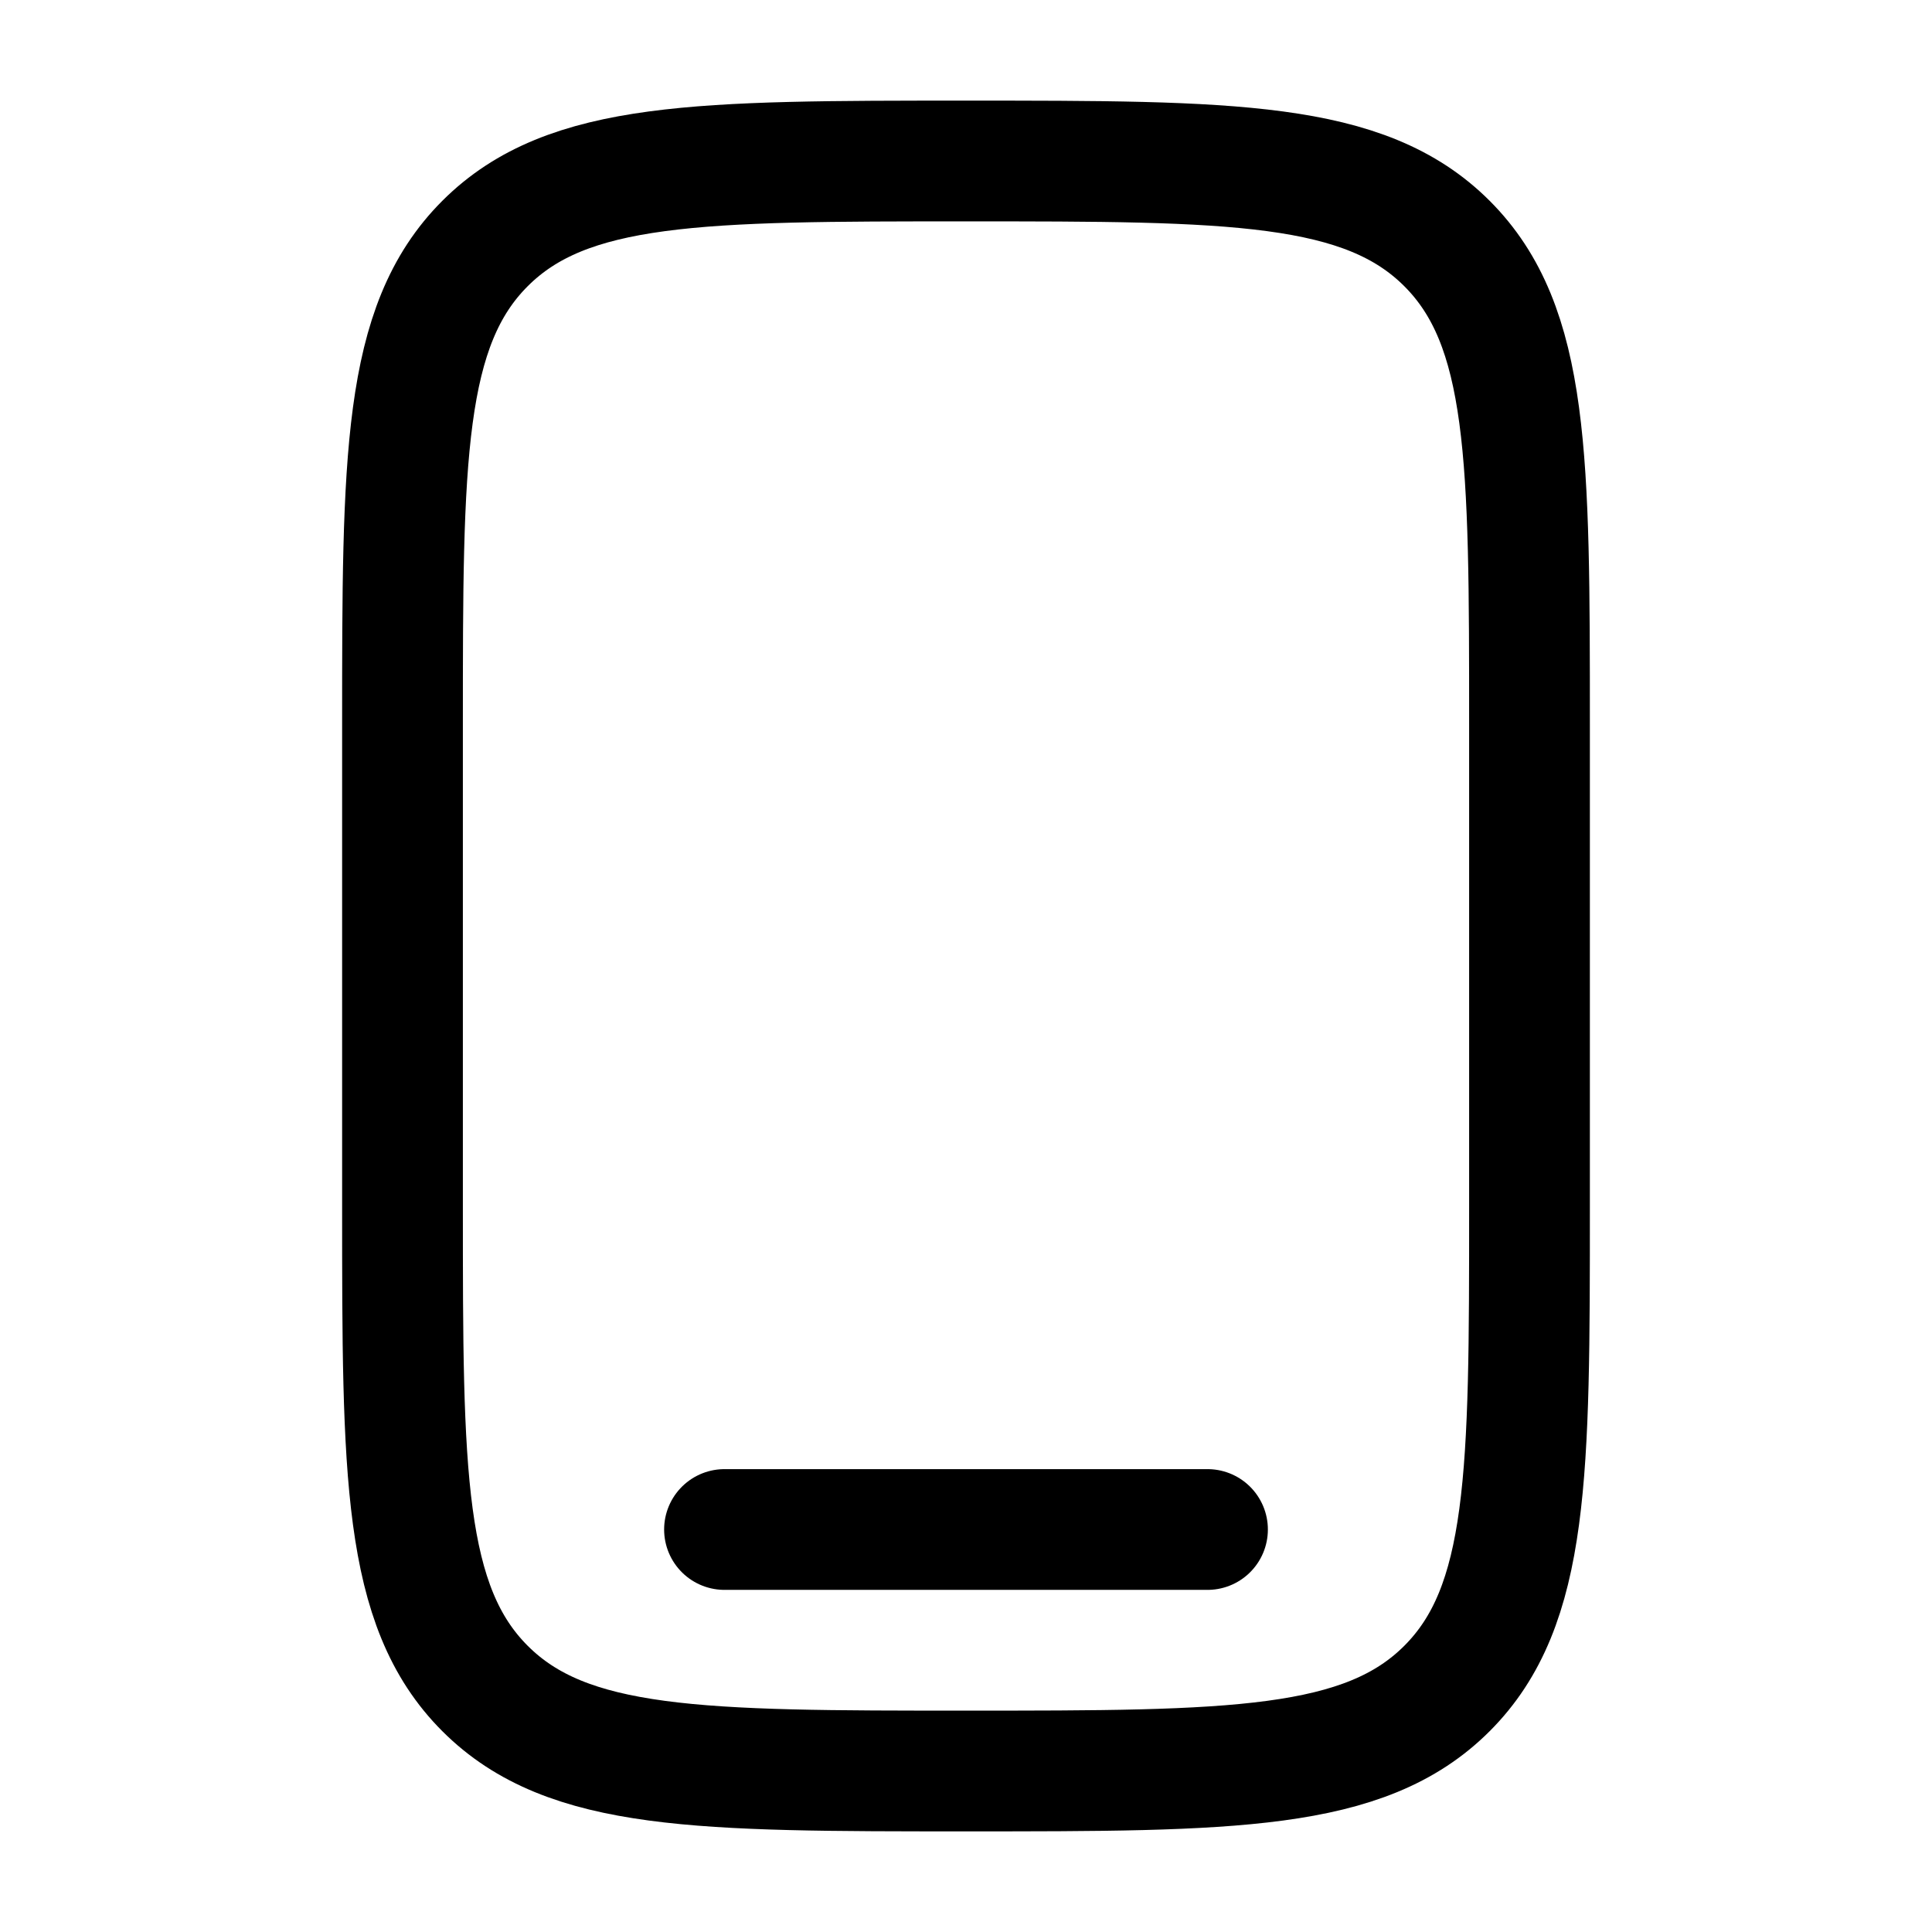
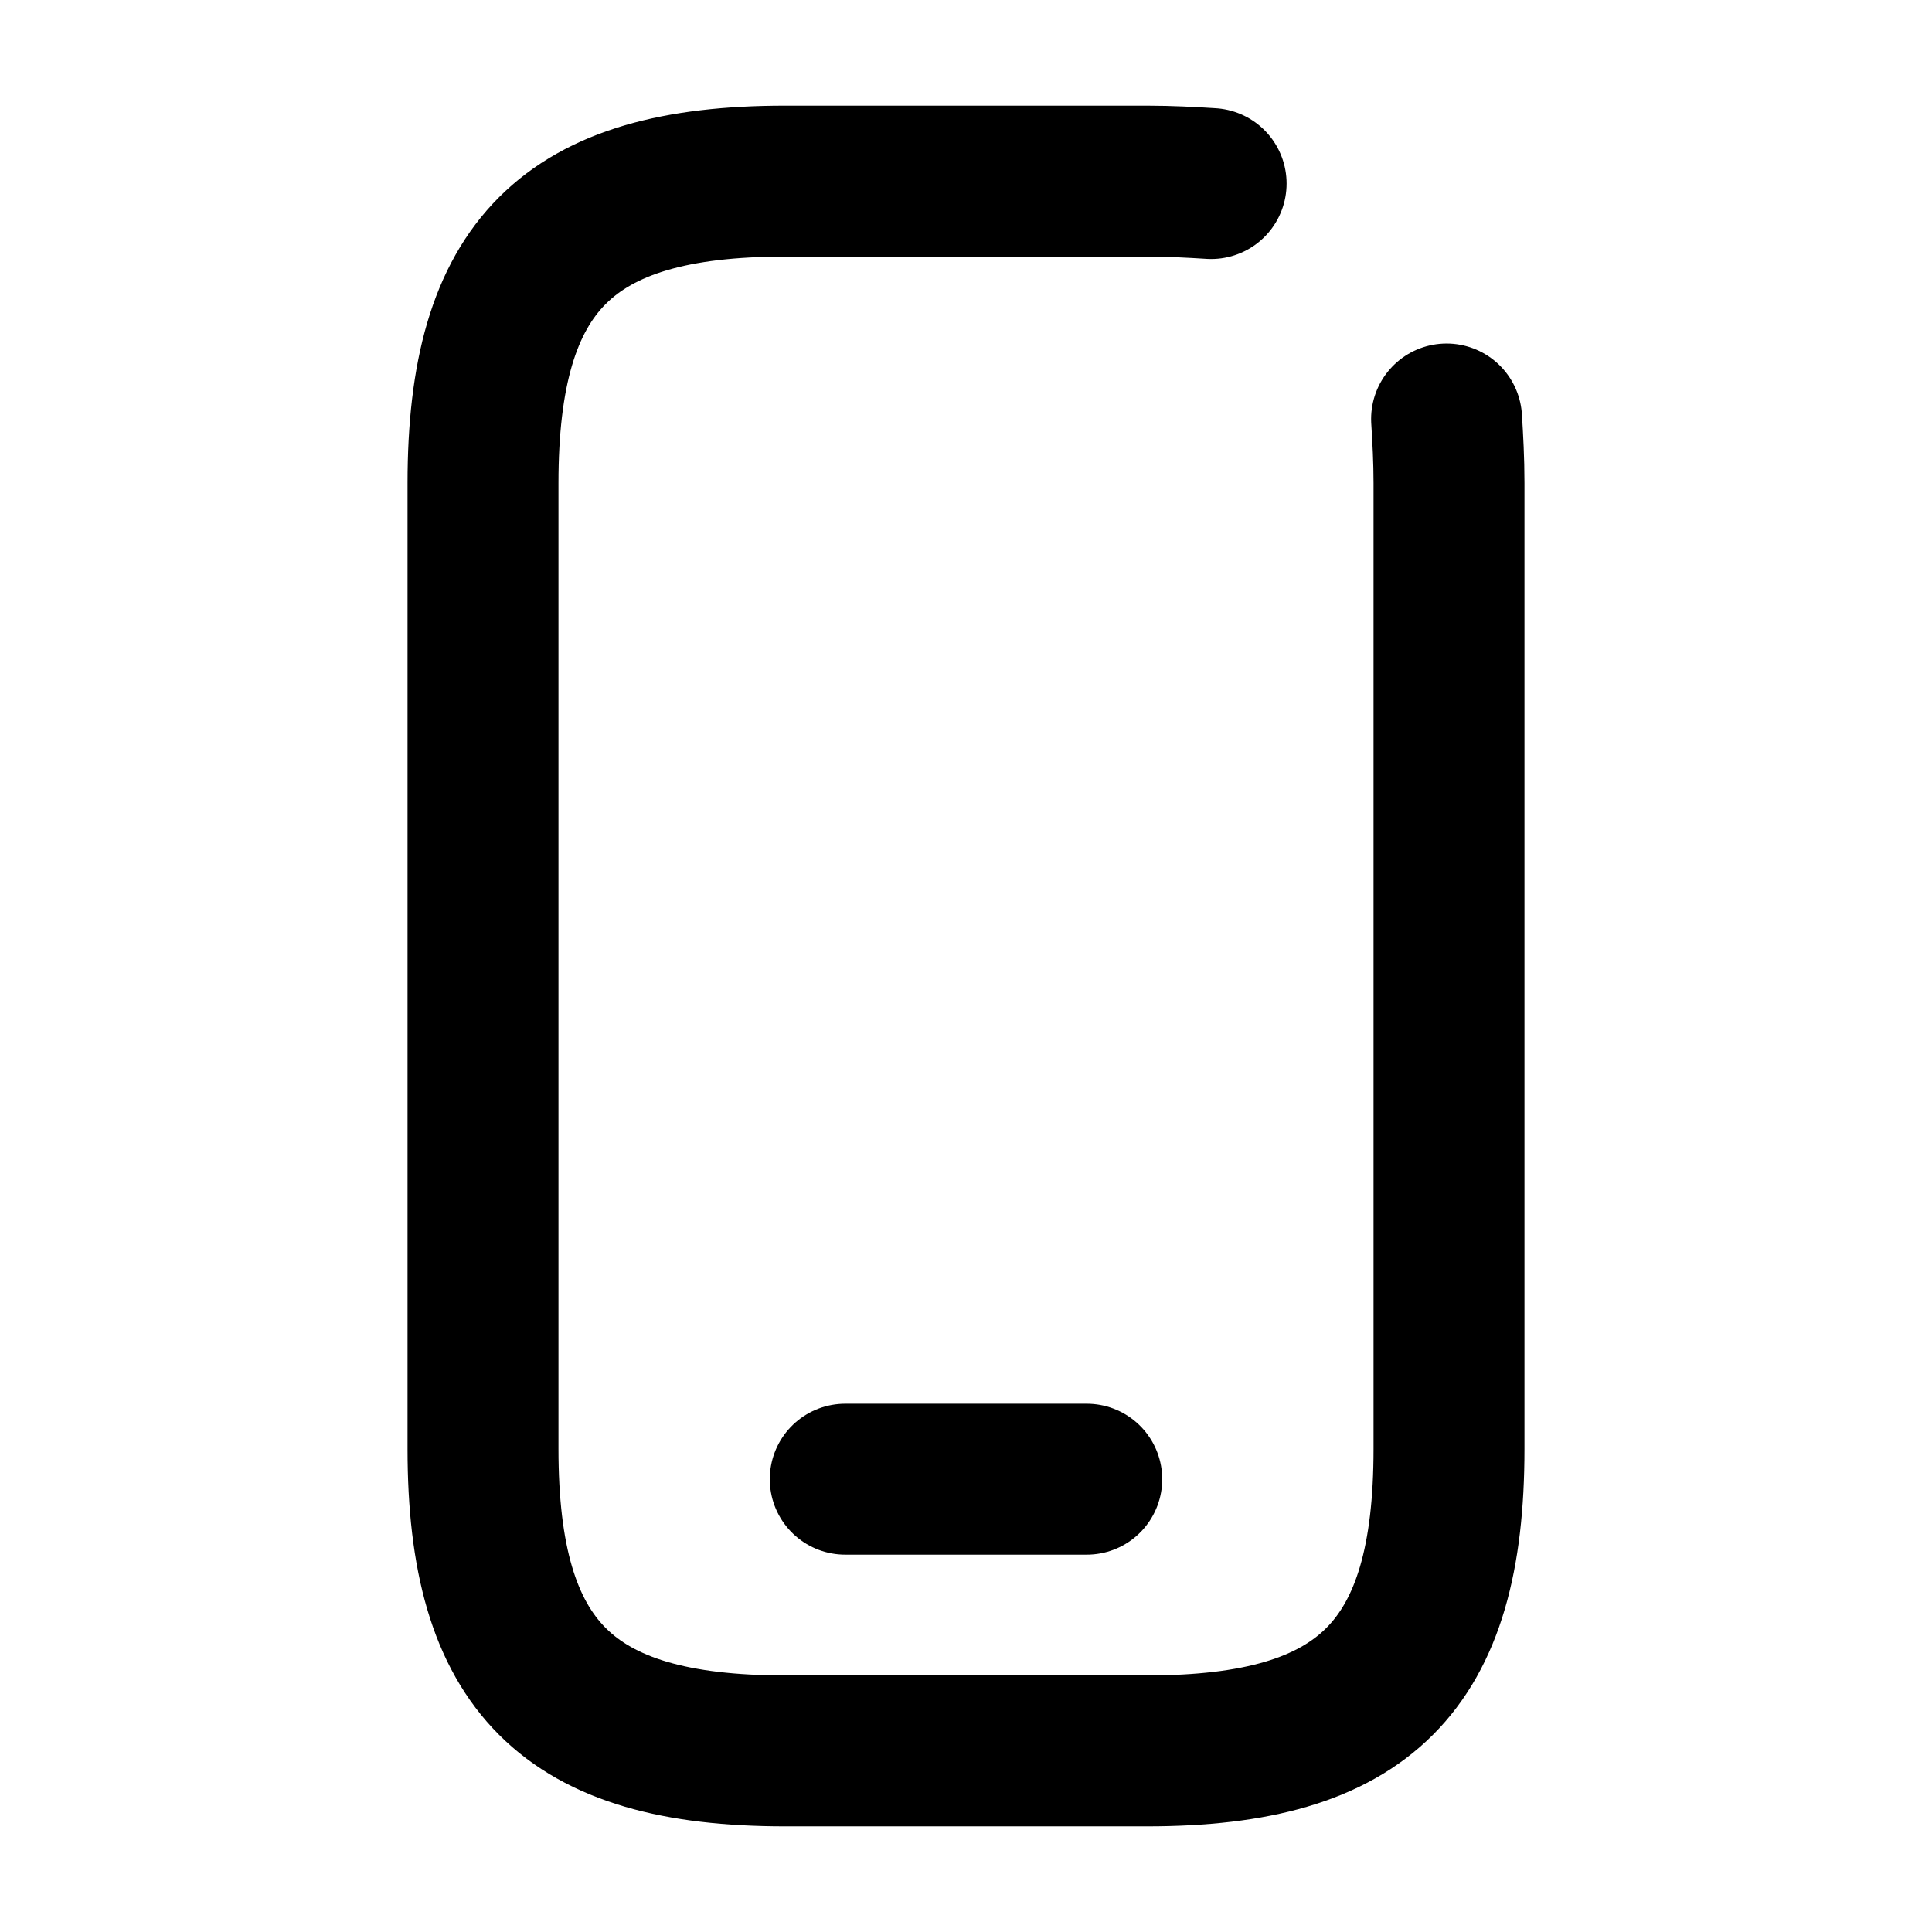
- <svg xmlns="http://www.w3.org/2000/svg" width="1em" height="1em" viewBox="0 0 24 24">
-   <g fill="none" stroke="currentColor" stroke-width="1.5">
-     <path d="M5 9c0-3.3 0-4.95 1.025-5.975C7.05 2 8.7 2 12 2s4.95 0 5.975 1.025C19 4.05 19 5.7 19 9v6c0 3.3 0 4.95-1.025 5.975C16.95 22 15.3 22 12 22s-4.95 0-5.975-1.025C5 19.95 5 18.3 5 15z" />
-     <path stroke-linecap="round" d="M15 19H9" />
-   </g>
+ <svg xmlns="http://www.w3.org/2000/svg" width="16" height="16" viewBox="0 0 16 16" fill="none" stroke="currentColor" stroke-width="1.25" stroke-linecap="round" stroke-linejoin="round">
+   <path d="M11.98 3.47C11.99 3.63 12 3.81 12 4L12 12C12 13.8 11.3 14.5 9.5 14.5L6.5 14.5C4.7 14.5 4 13.8 4 12L4 4C4 2.2 4.7 1.5 6.5 1.5L9.5 1.5C9.69 1.5 9.87 1.51 10.03 1.52" />
+   <path d="M7 12.25h2" />
</svg>
